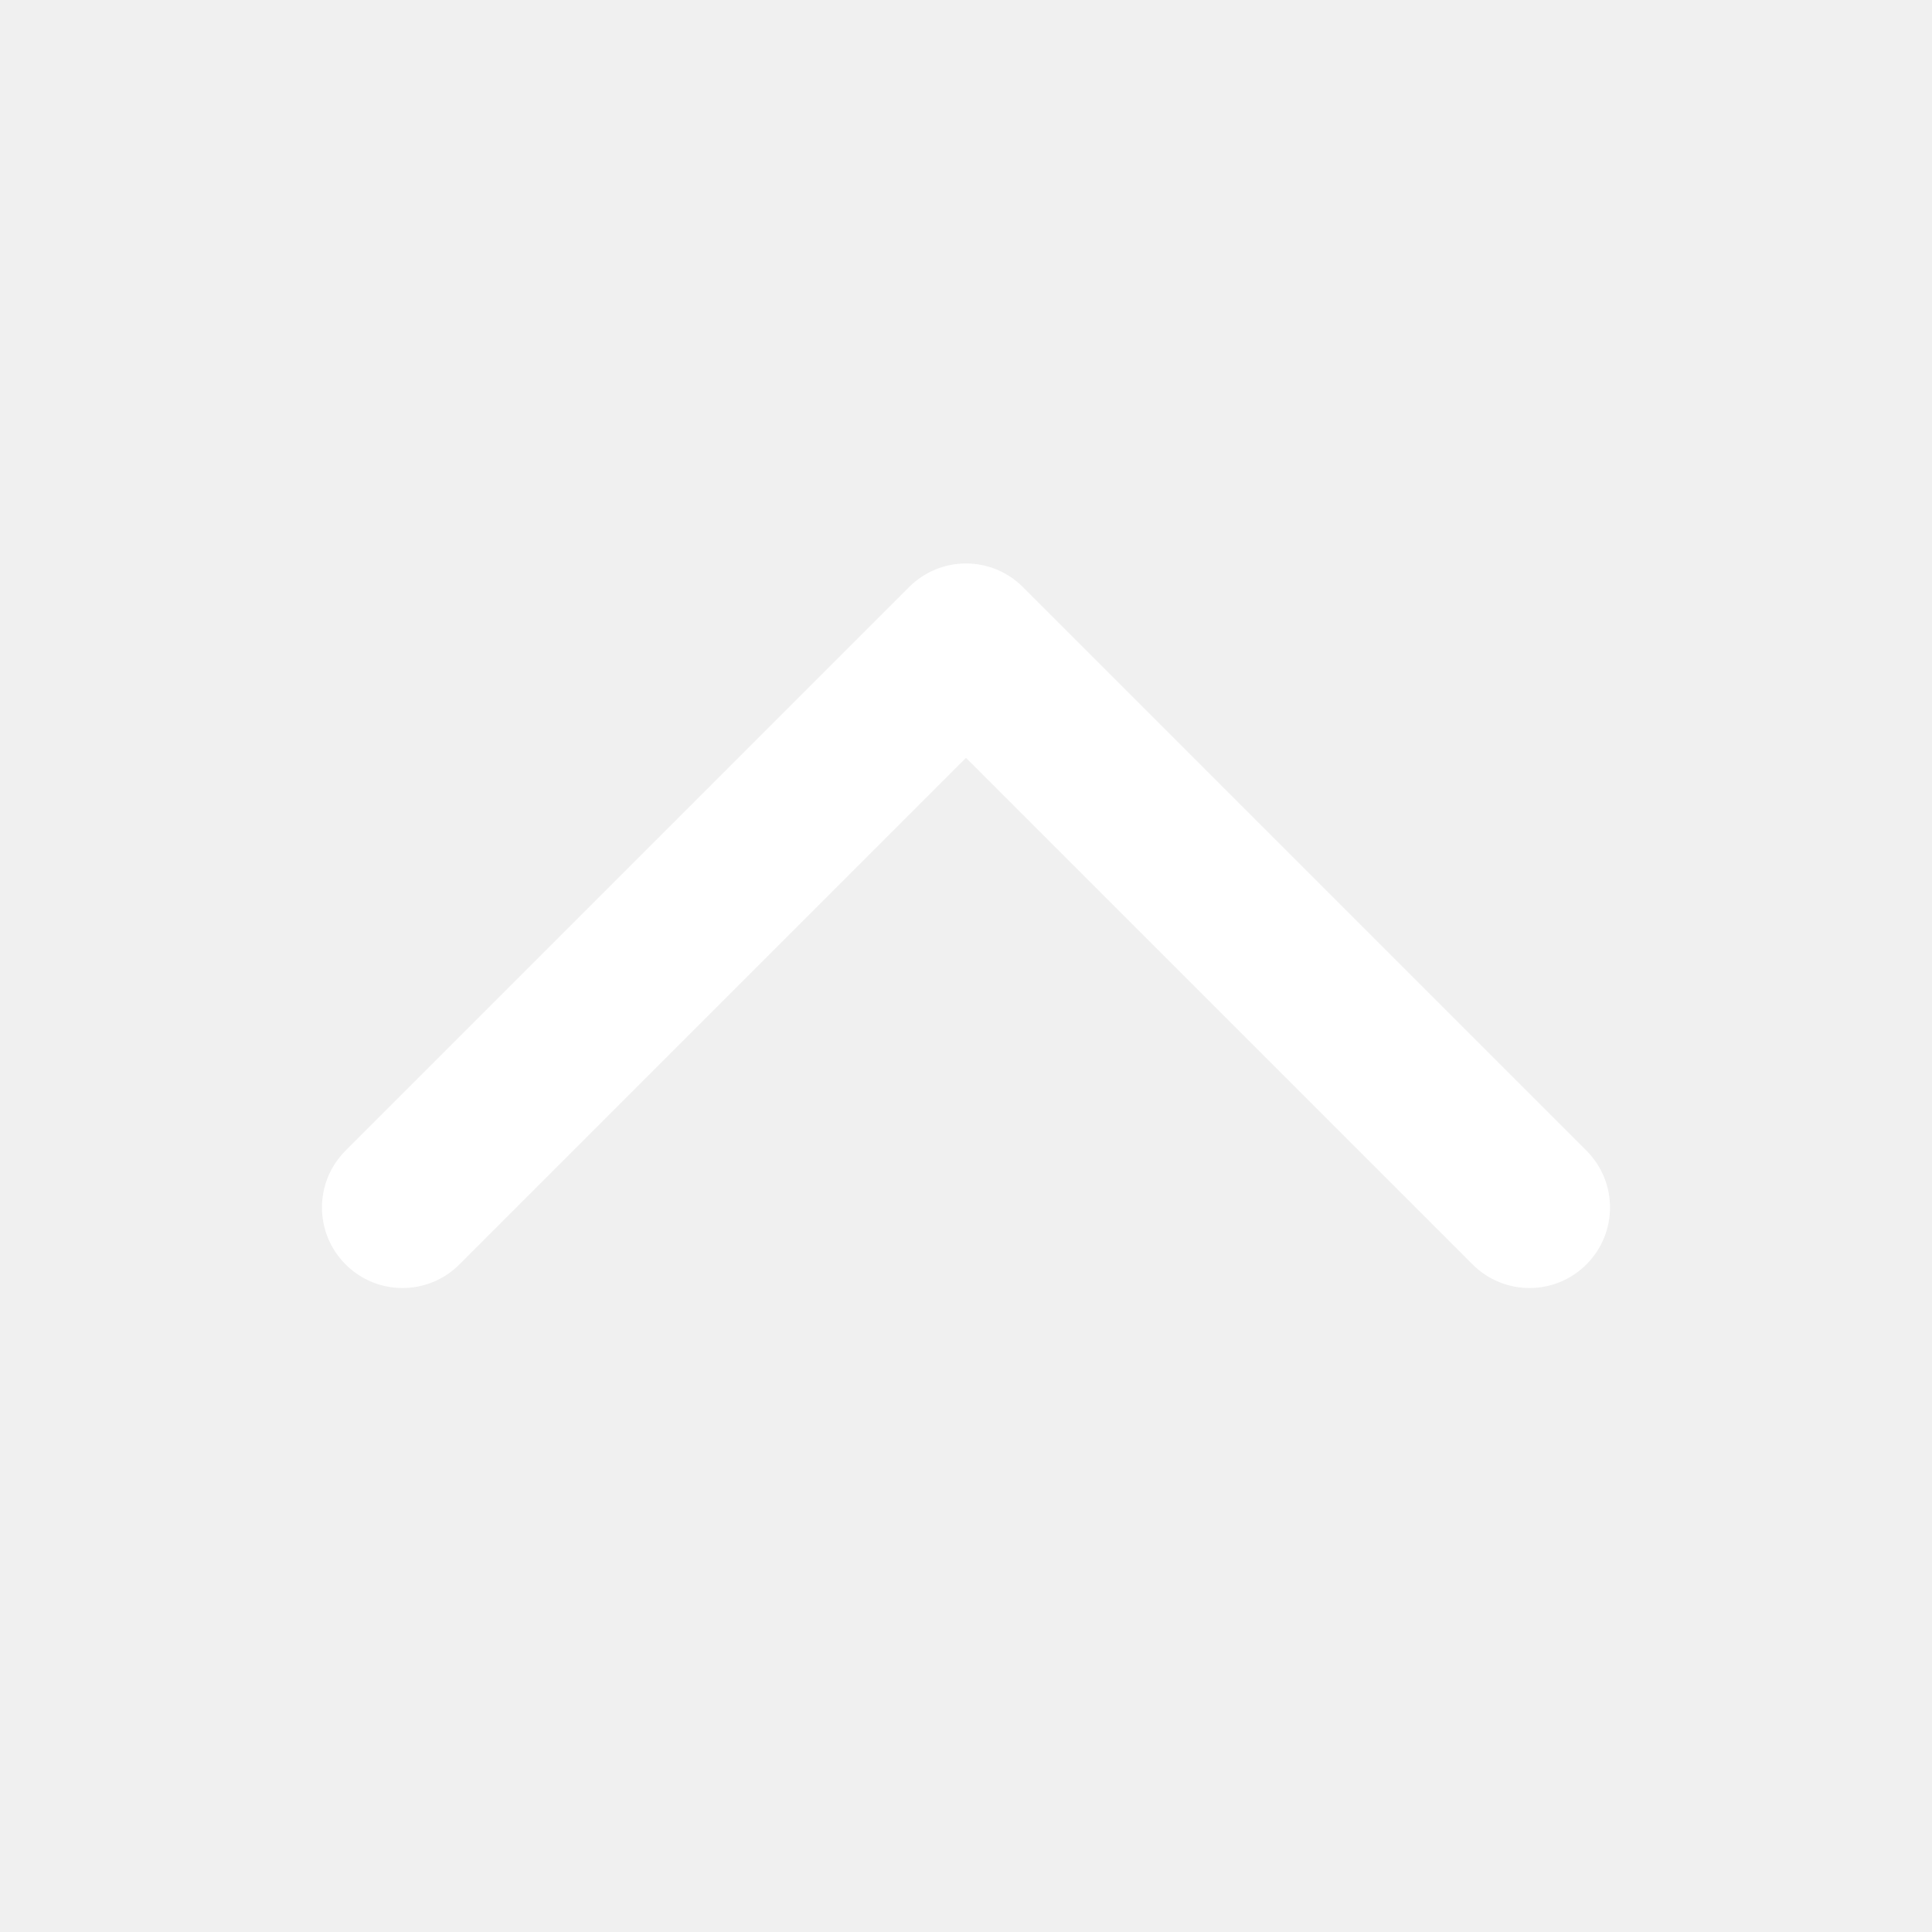
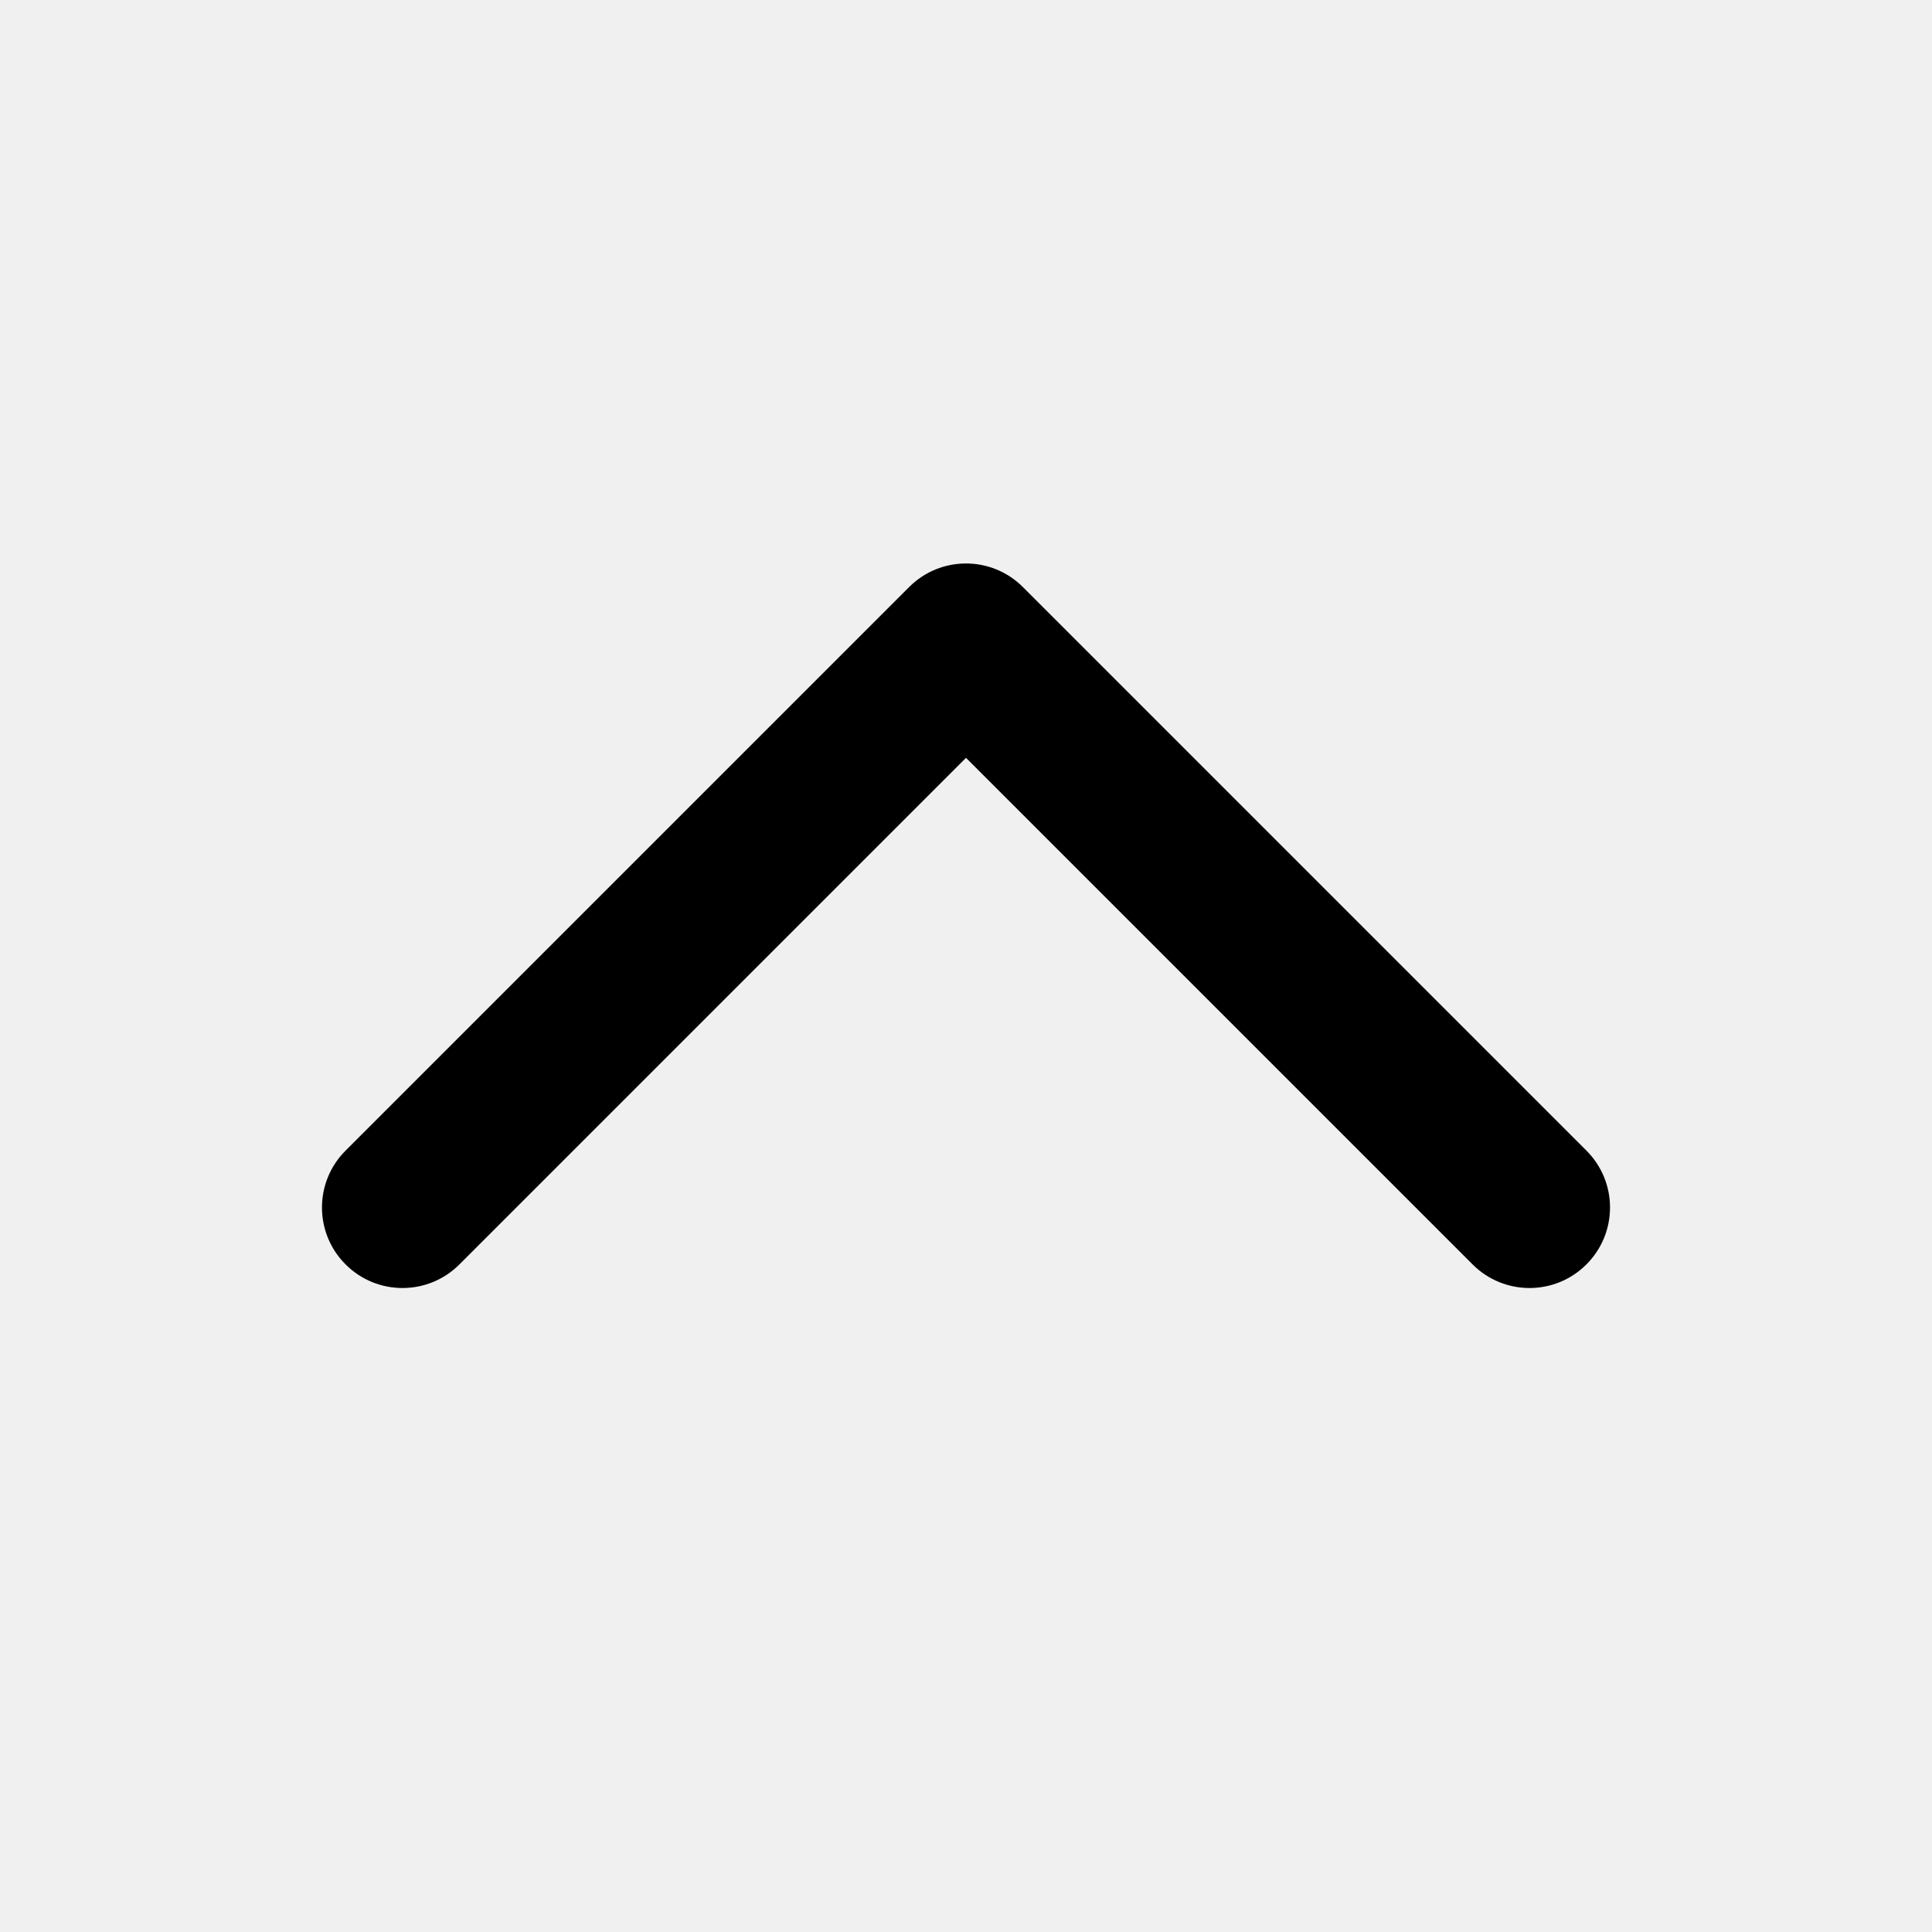
- <svg xmlns="http://www.w3.org/2000/svg" width="24" height="24" viewBox="0 0 24 24" fill="none">
-   <path fill-rule="evenodd" clip-rule="evenodd" d="M4.293 15.707C3.902 15.317 3.902 14.683 4.293 14.293L11.293 7.293C11.683 6.902 12.317 6.902 12.707 7.293L19.707 14.293C20.098 14.683 20.098 15.317 19.707 15.707C19.317 16.098 18.683 16.098 18.293 15.707L12 9.414L5.707 15.707C5.317 16.098 4.683 16.098 4.293 15.707Z" fill="white" />
+ <svg xmlns="http://www.w3.org/2000/svg" width="24" height="24" viewBox="0 0 24 24">
+   <path fill-rule="evenodd" clip-rule="evenodd" d="M4.293 15.707C3.902 15.317 3.902 14.683 4.293 14.293L11.293 7.293C11.683 6.902 12.317 6.902 12.707 7.293L19.707 14.293C20.098 14.683 20.098 15.317 19.707 15.707C19.317 16.098 18.683 16.098 18.293 15.707L12 9.414L5.707 15.707C5.317 16.098 4.683 16.098 4.293 15.707Z" />
</svg>
